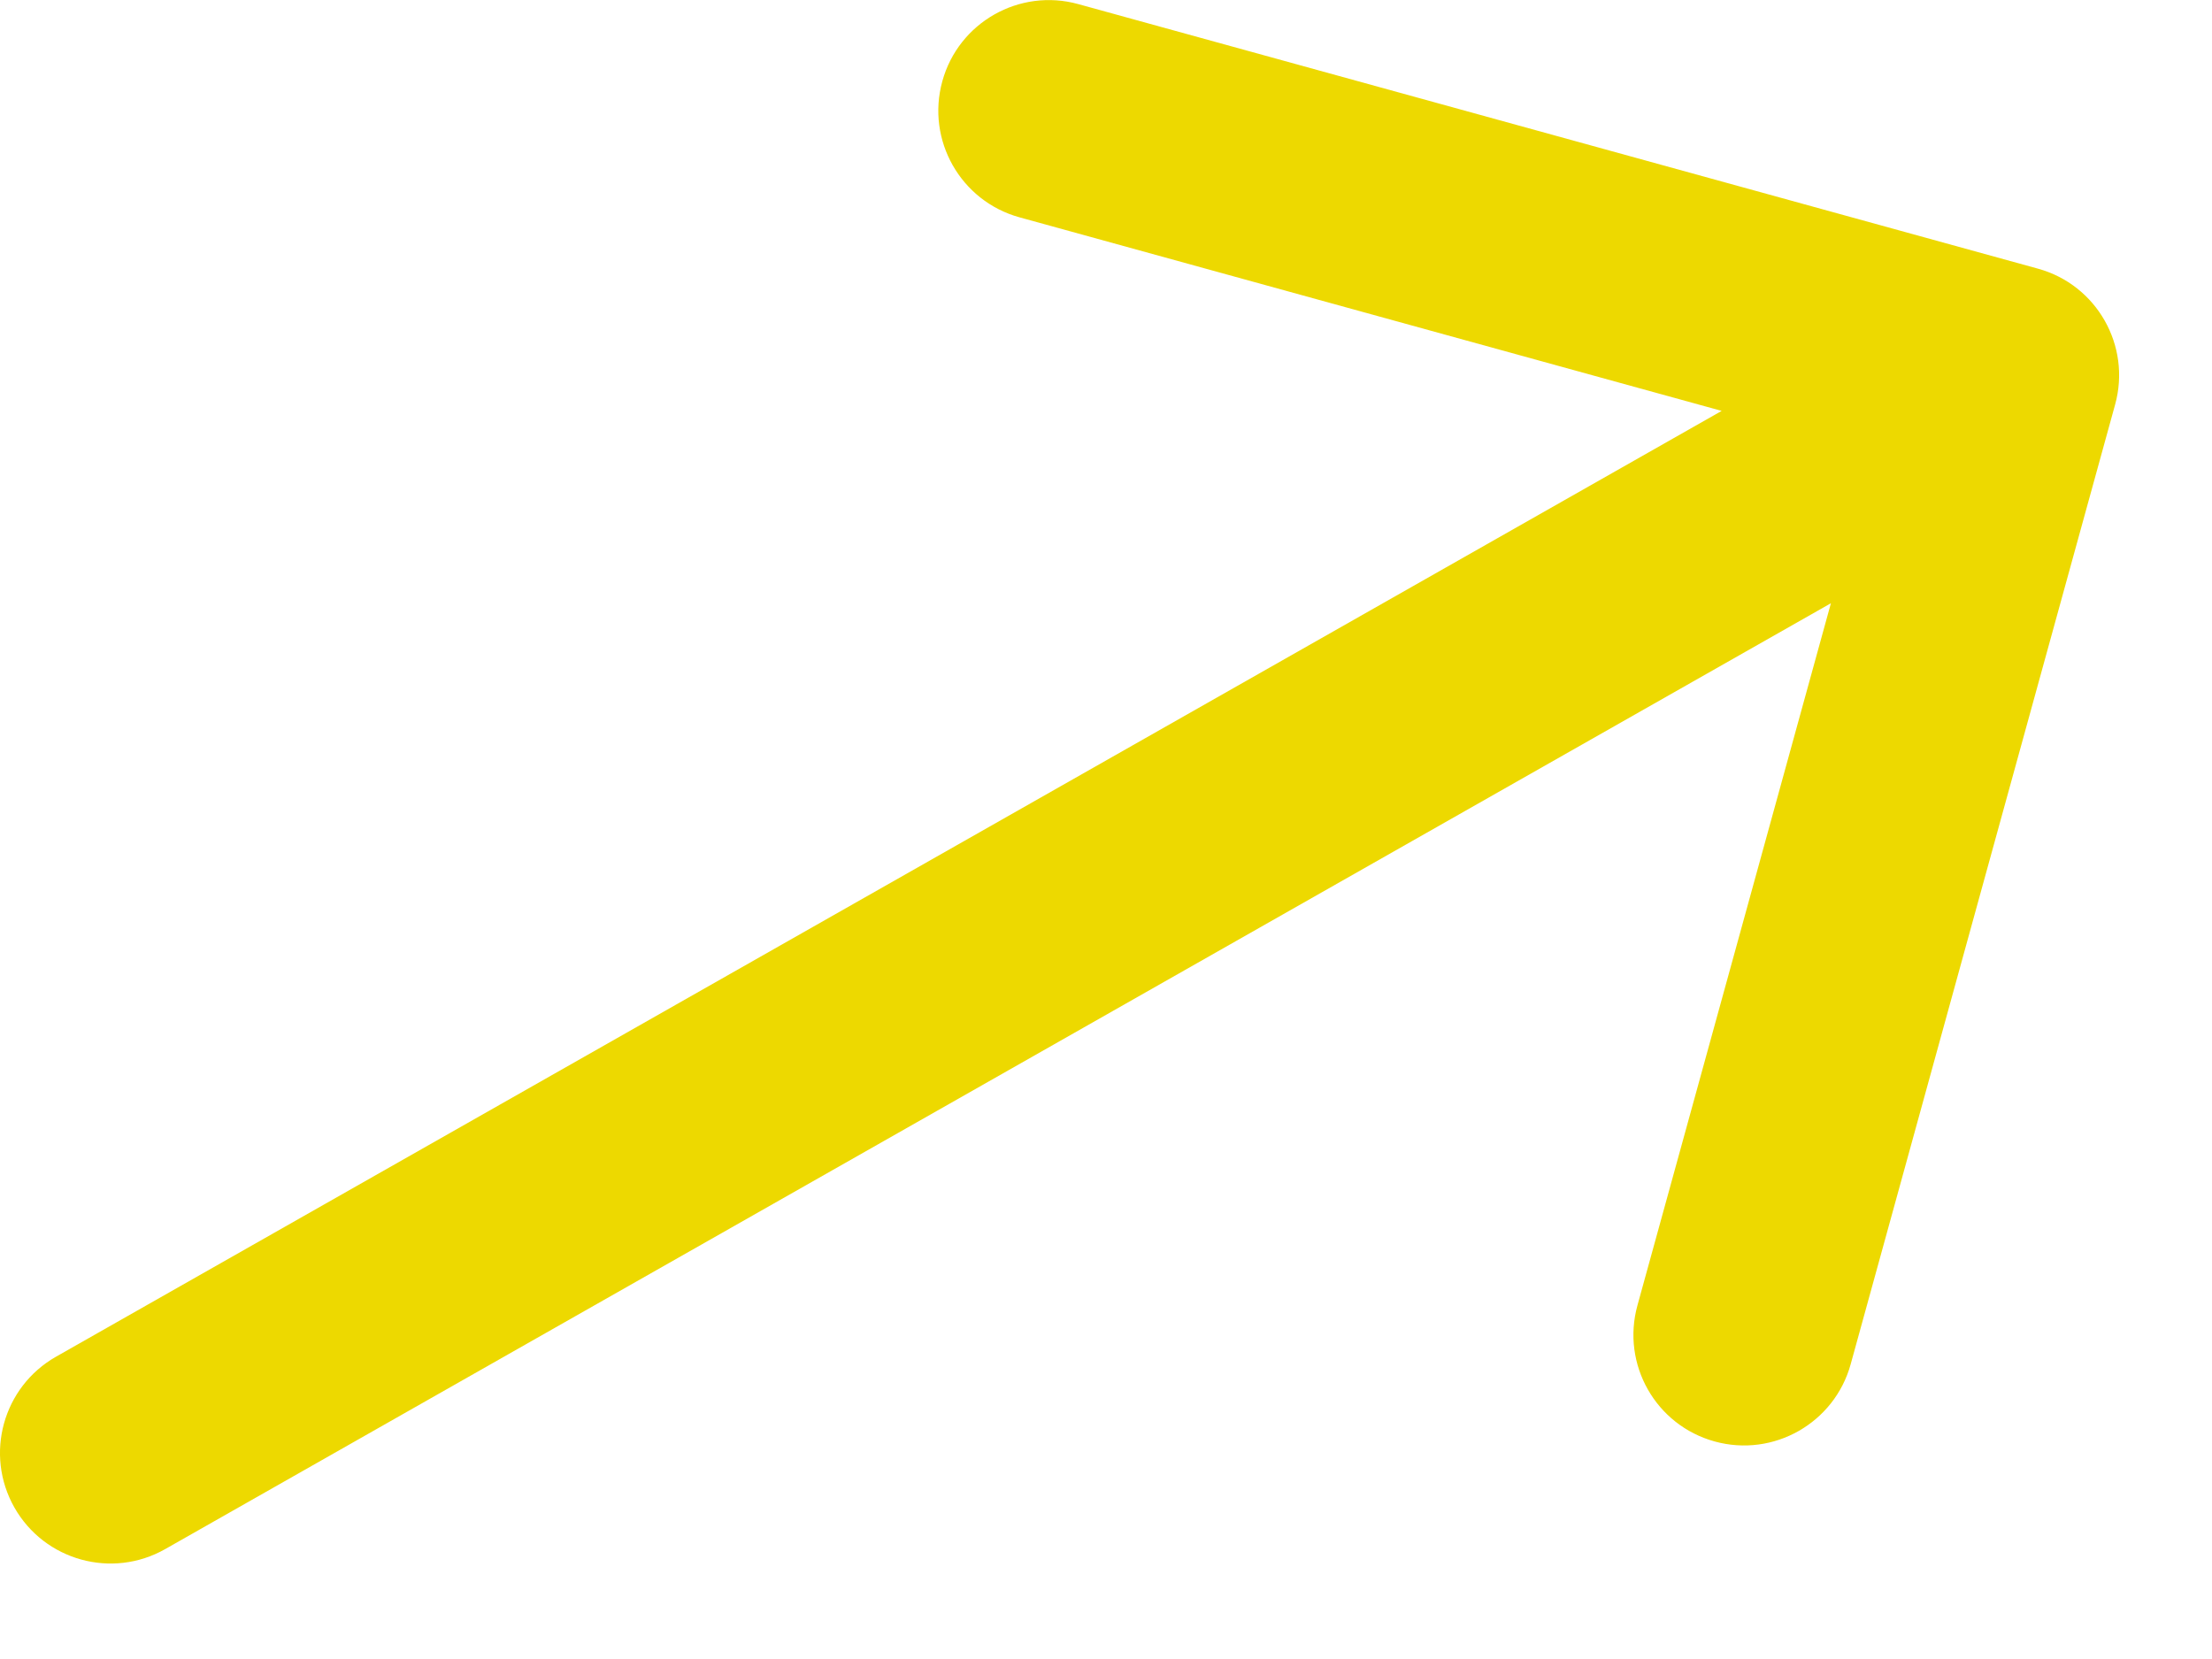
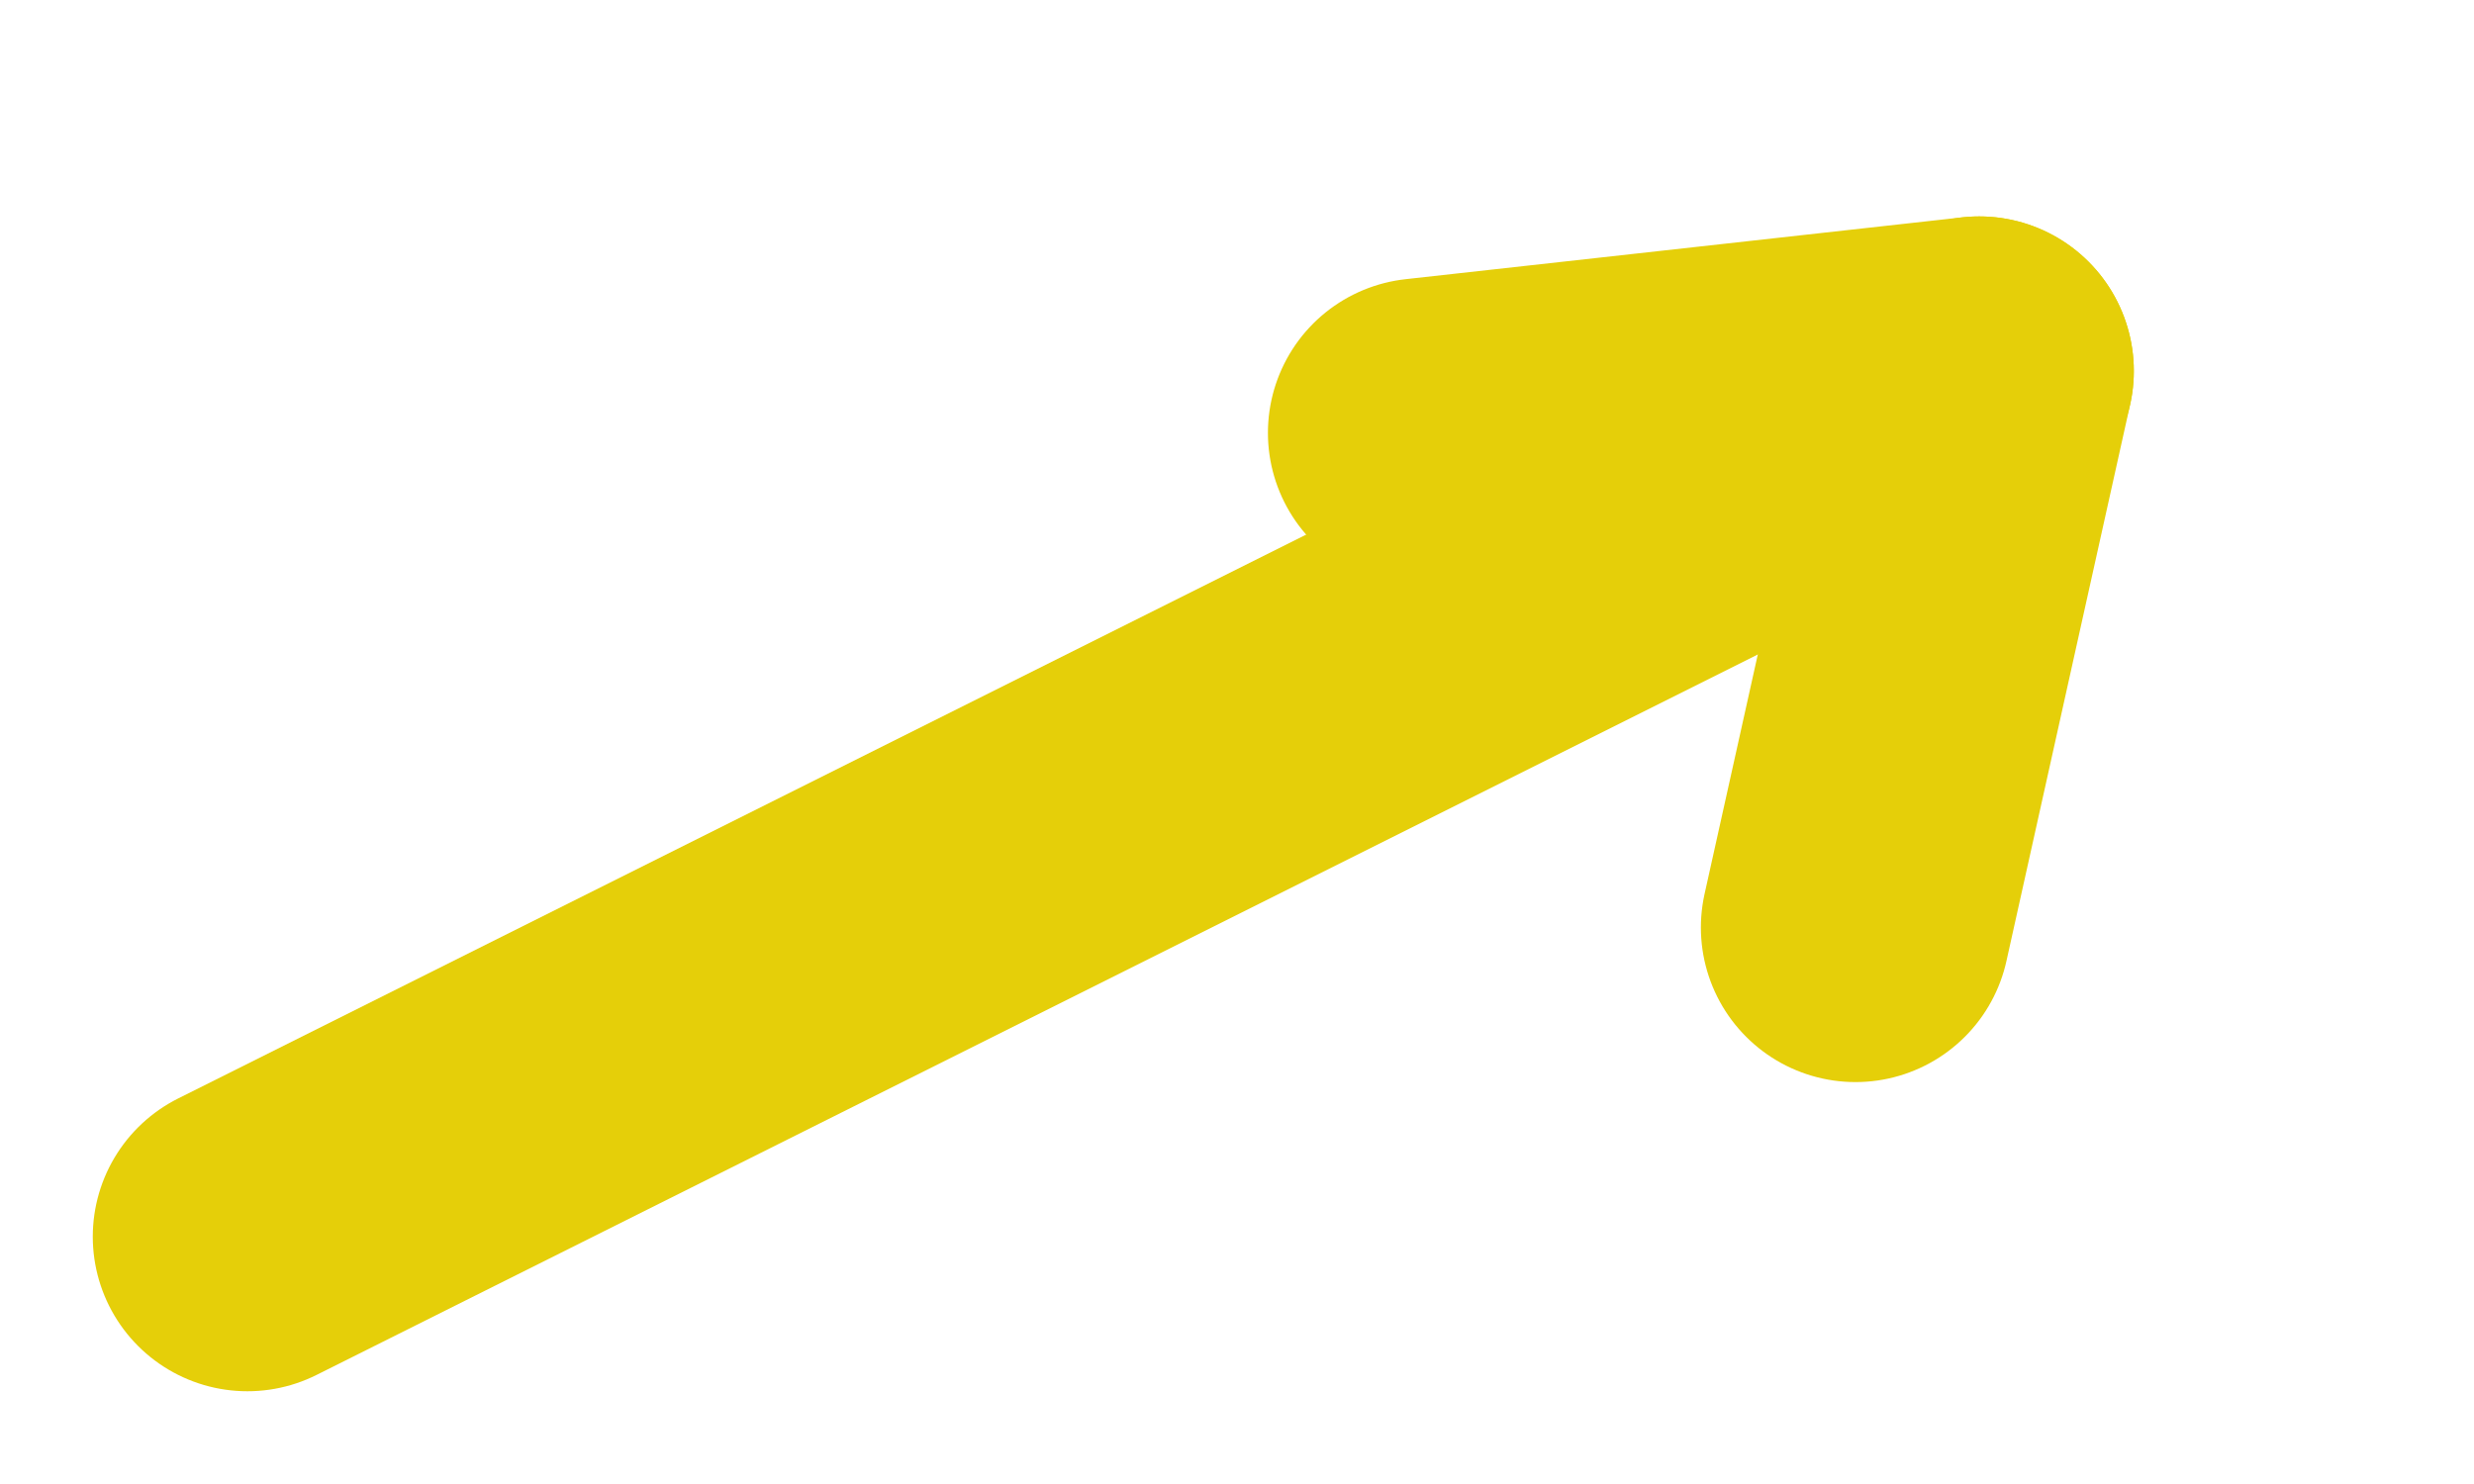
- <svg xmlns="http://www.w3.org/2000/svg" width="20" height="15" viewBox="0 0 20 15" fill="none">
-   <path d="M0.506 12.267C0.026 12.54 -0.142 13.15 0.13 13.63C0.403 14.111 1.014 14.279 1.494 14.006L1 13.137L0.506 12.267ZM19.124 3.658C19.271 3.126 18.958 2.575 18.426 2.429L9.749 0.037C9.217 -0.11 8.666 0.203 8.52 0.735C8.373 1.268 8.686 1.818 9.218 1.965L16.93 4.091L14.805 11.803C14.658 12.336 14.97 12.886 15.503 13.033C16.035 13.18 16.586 12.867 16.733 12.335L19.124 3.658ZM1 13.137L1.494 14.006L18.654 4.262L18.16 3.393L17.666 2.523L0.506 12.267L1 13.137Z" fill="#EDD900" />
+ <svg xmlns="http://www.w3.org/2000/svg" width="20" height="12" viewBox="0 0 20 12" fill="none">
+   <path d="M2 10L16 3" stroke="#E5CF09" stroke-width="2.5" stroke-linecap="round" />
+   <path d="M16 3L11.5 3.5M16 3L15 7.5" stroke="#E5CF09" stroke-width="2.5" stroke-linecap="round" stroke-linejoin="round" />
</svg>
